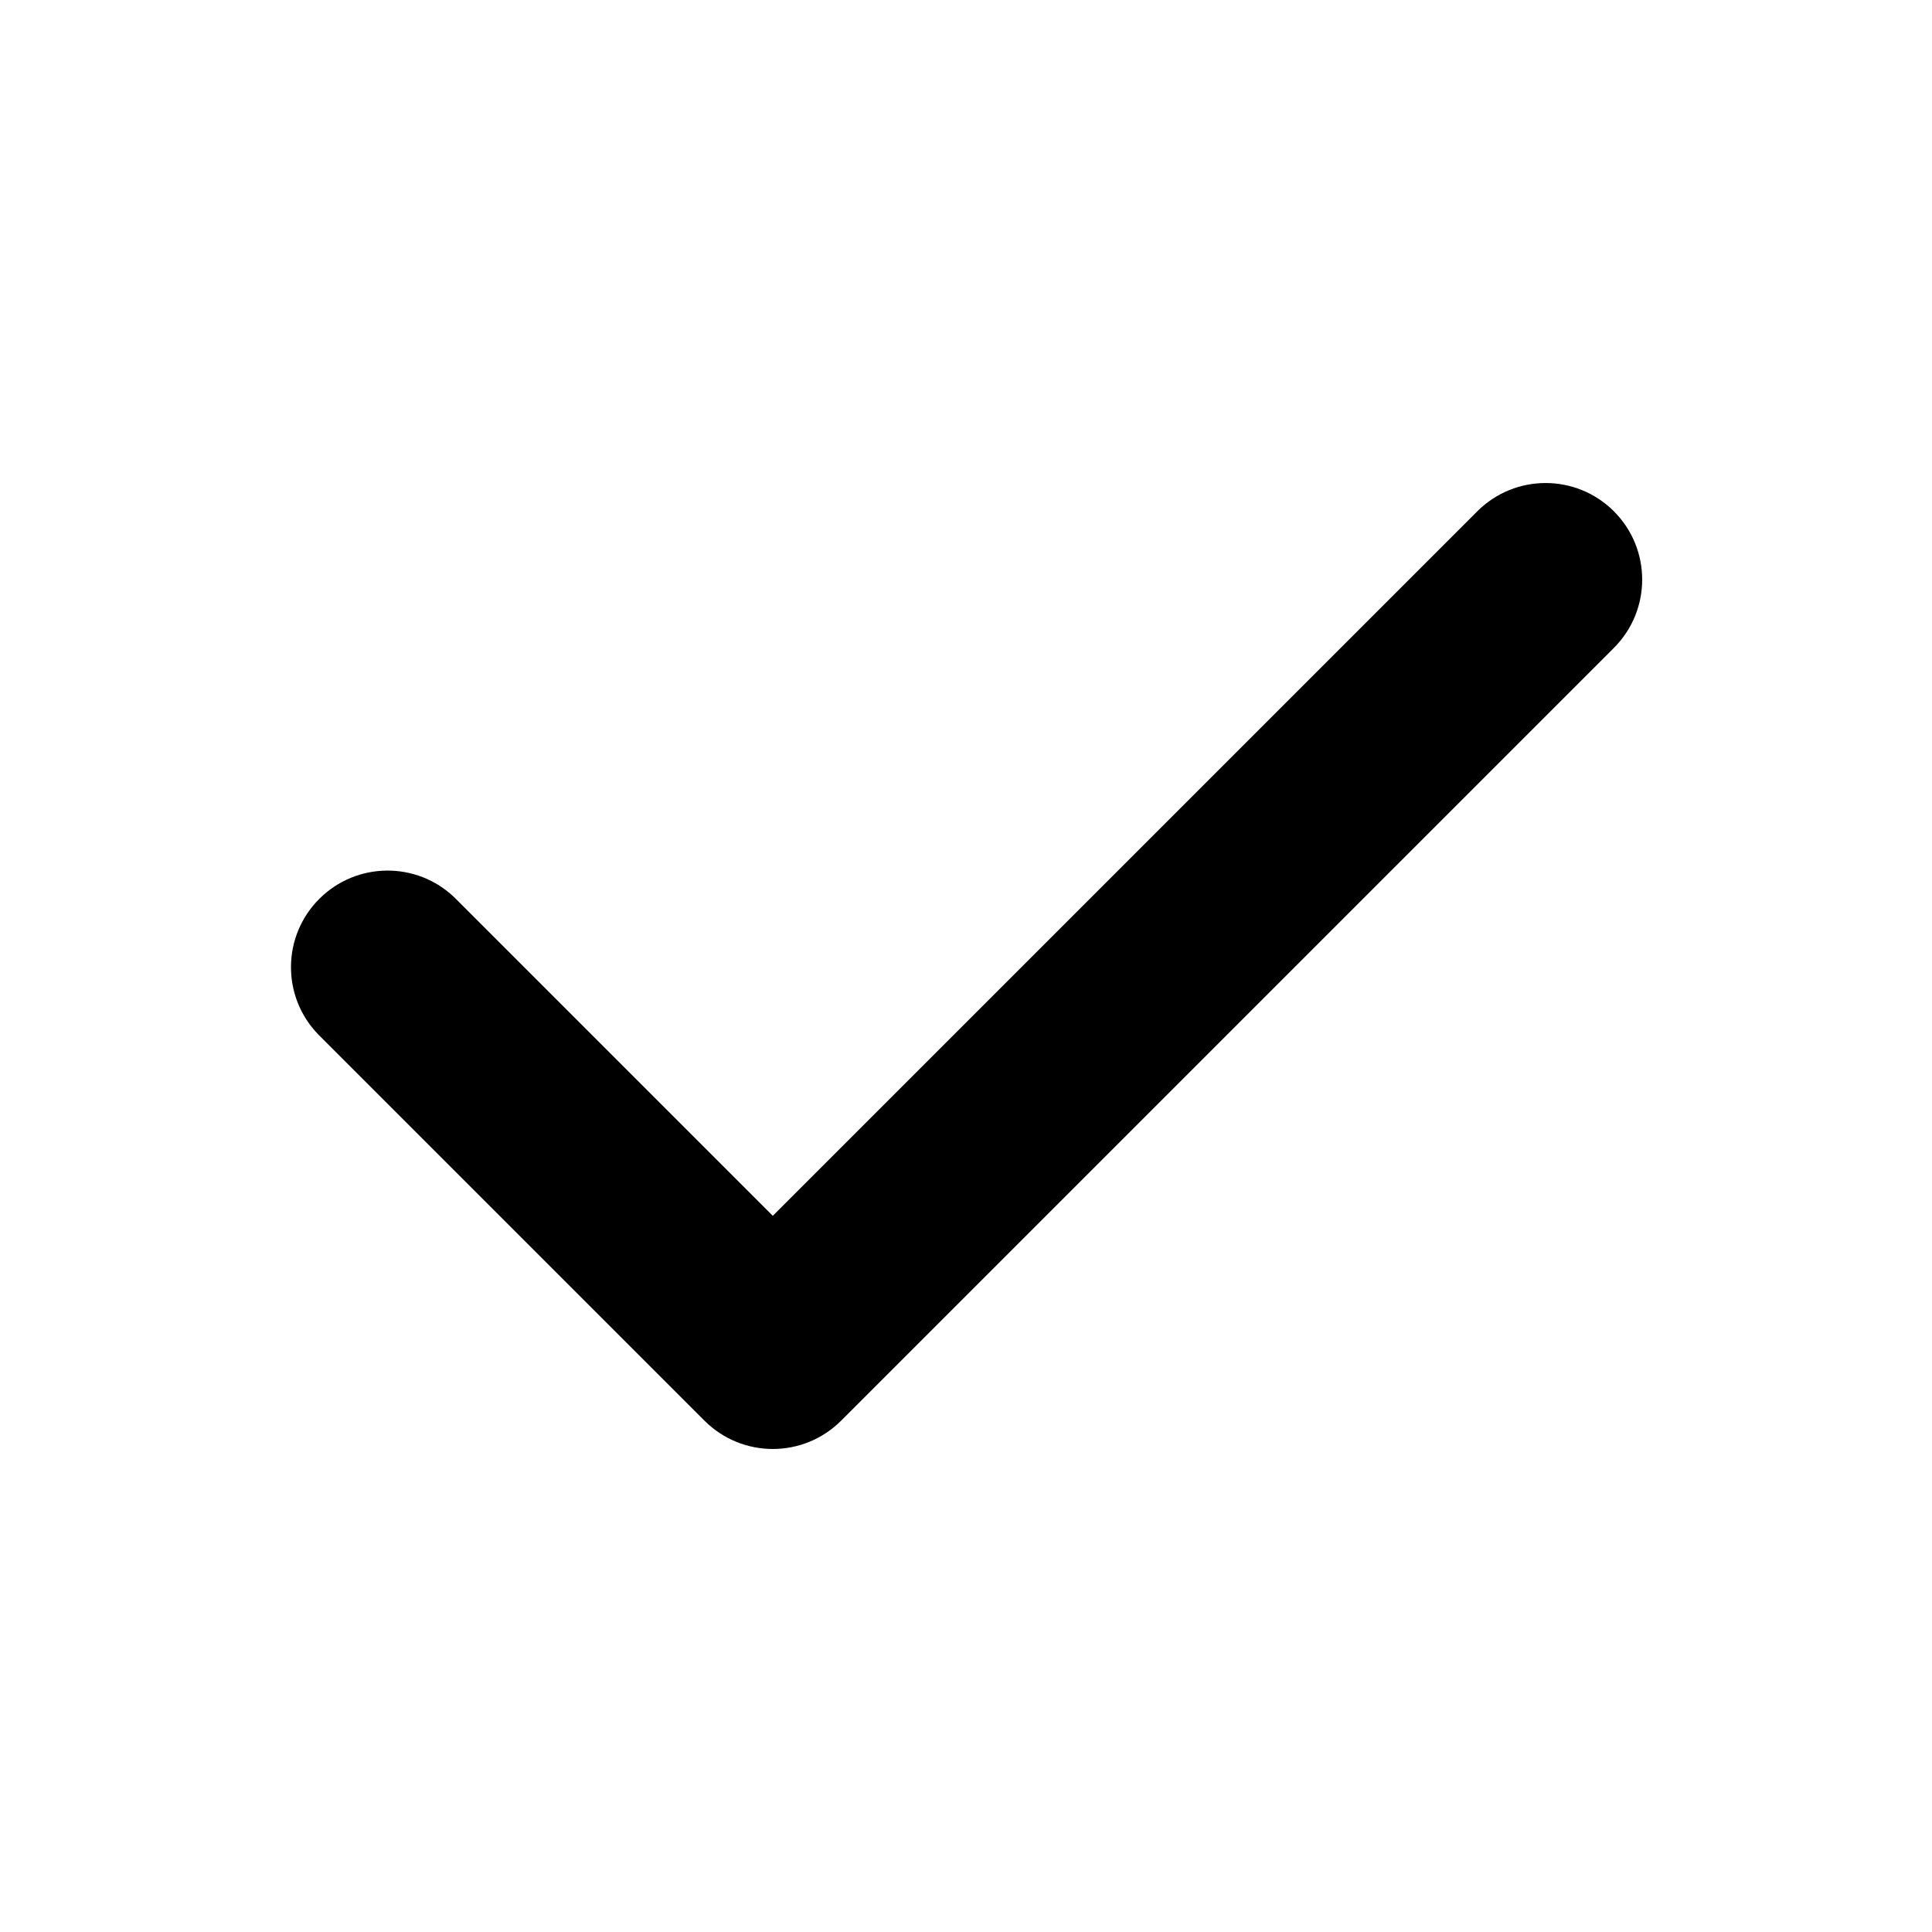
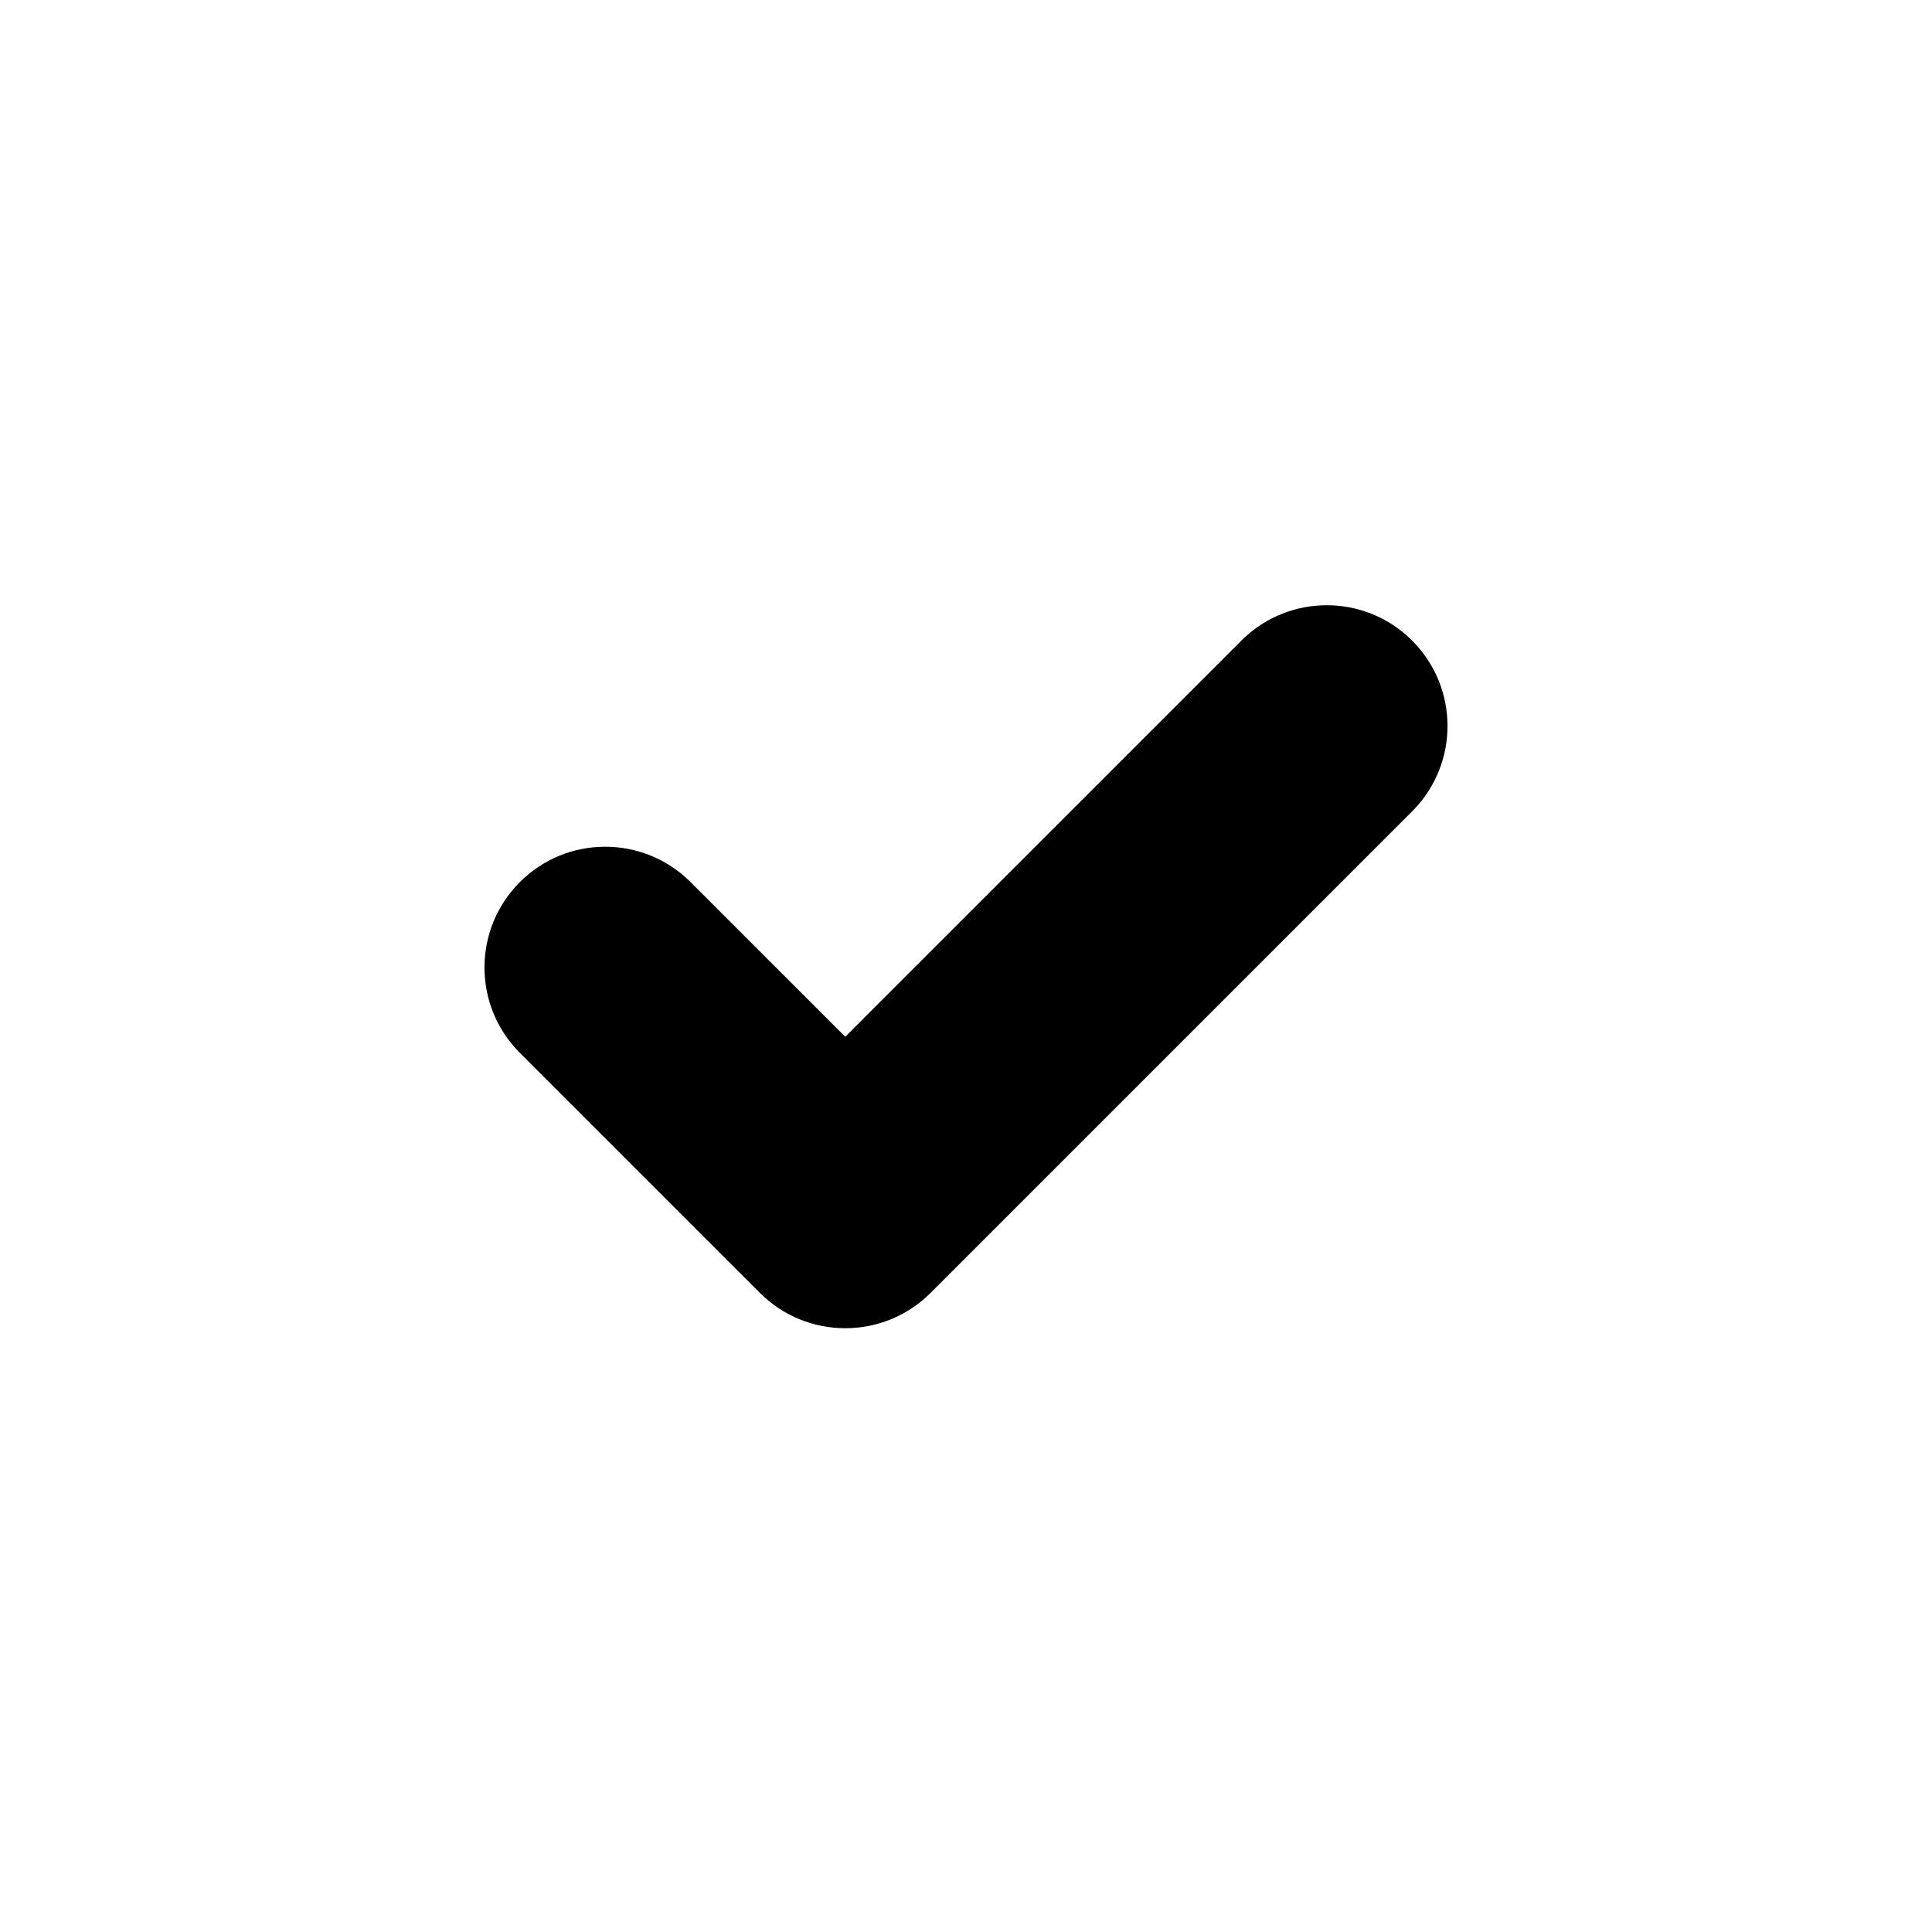
- <svg xmlns="http://www.w3.org/2000/svg" fill="currentColor" viewBox="0 0 20 20">
-   <path d="M16.707 5.293a1 1 0 010 1.414l-8 8a1 1 0 01-1.414 0l-4-4a1 1 0 011.414-1.414L8 12.586l7.293-7.293a1 1 0 011.414 0z" />
+ <svg xmlns="http://www.w3.org/2000/svg" viewBox="0 0 16 16">
+   <path fill="currentColor" d="M5.707 7.293a1 1 0 0 0-1.414 1.414l2 2a1 1 0 0 0 1.414 0l4-4a1 1 0 0 0-1.414-1.414L7 8.586 5.707 7.293z" />
</svg>
